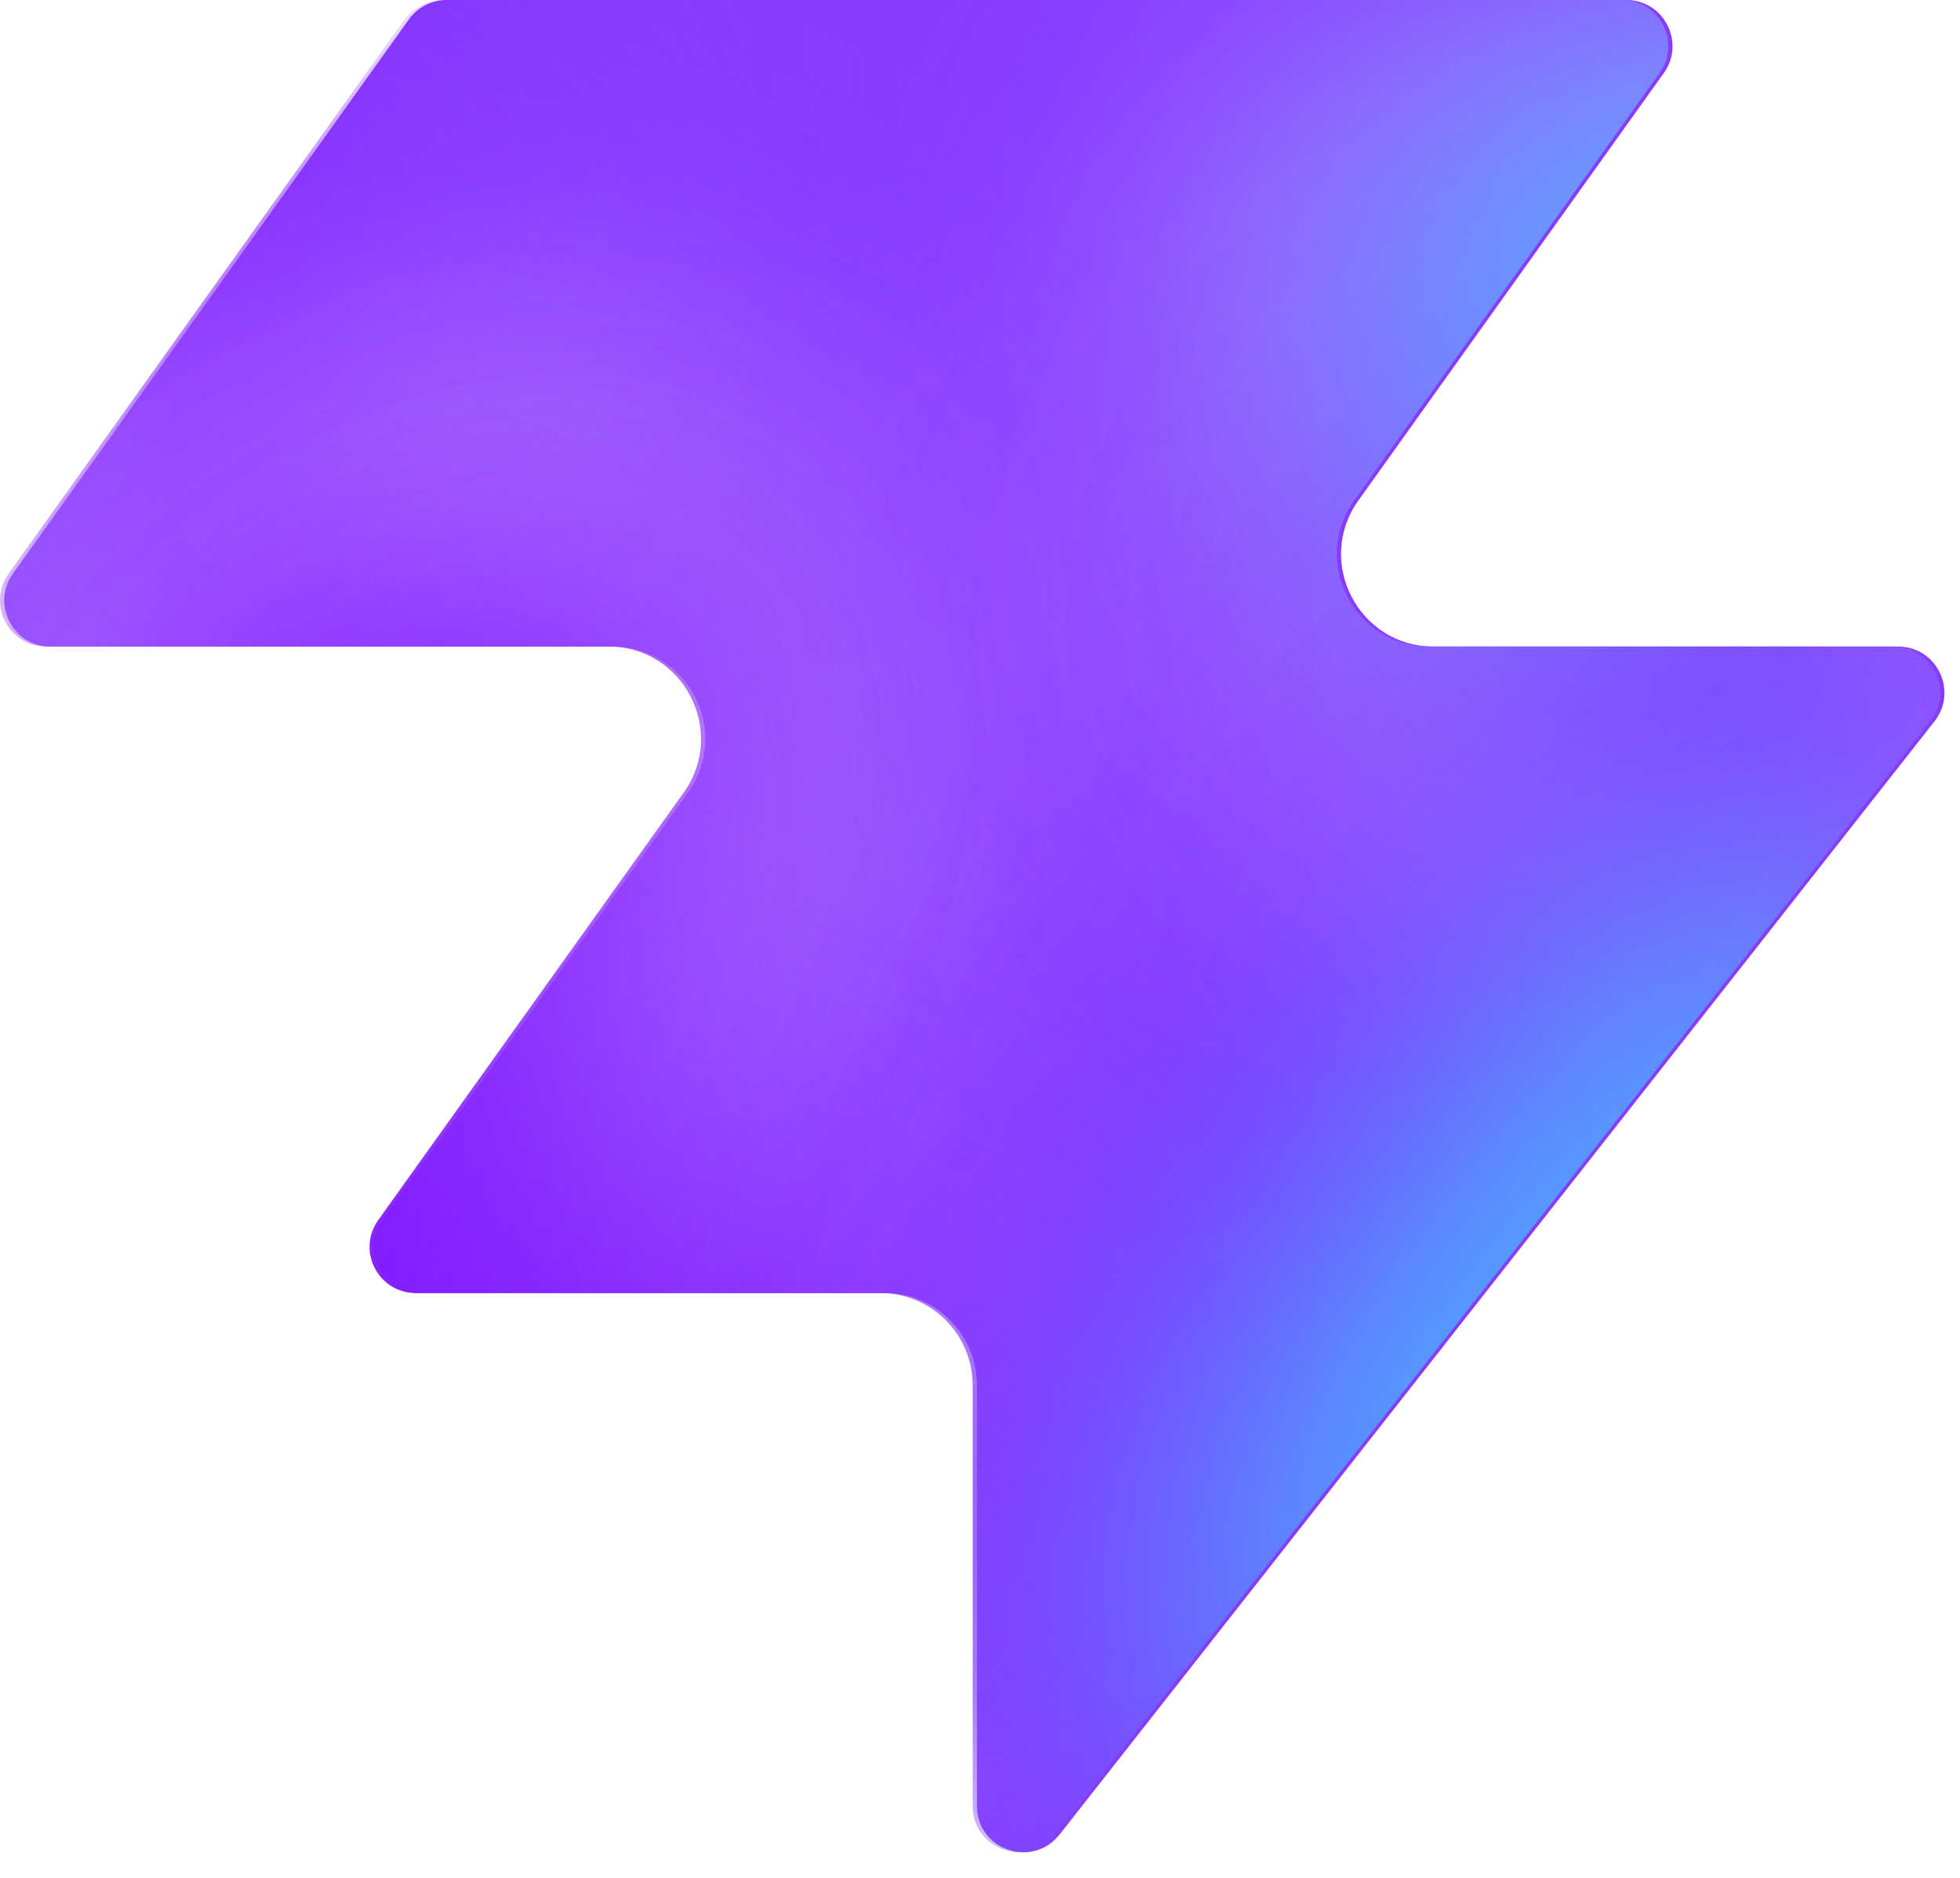
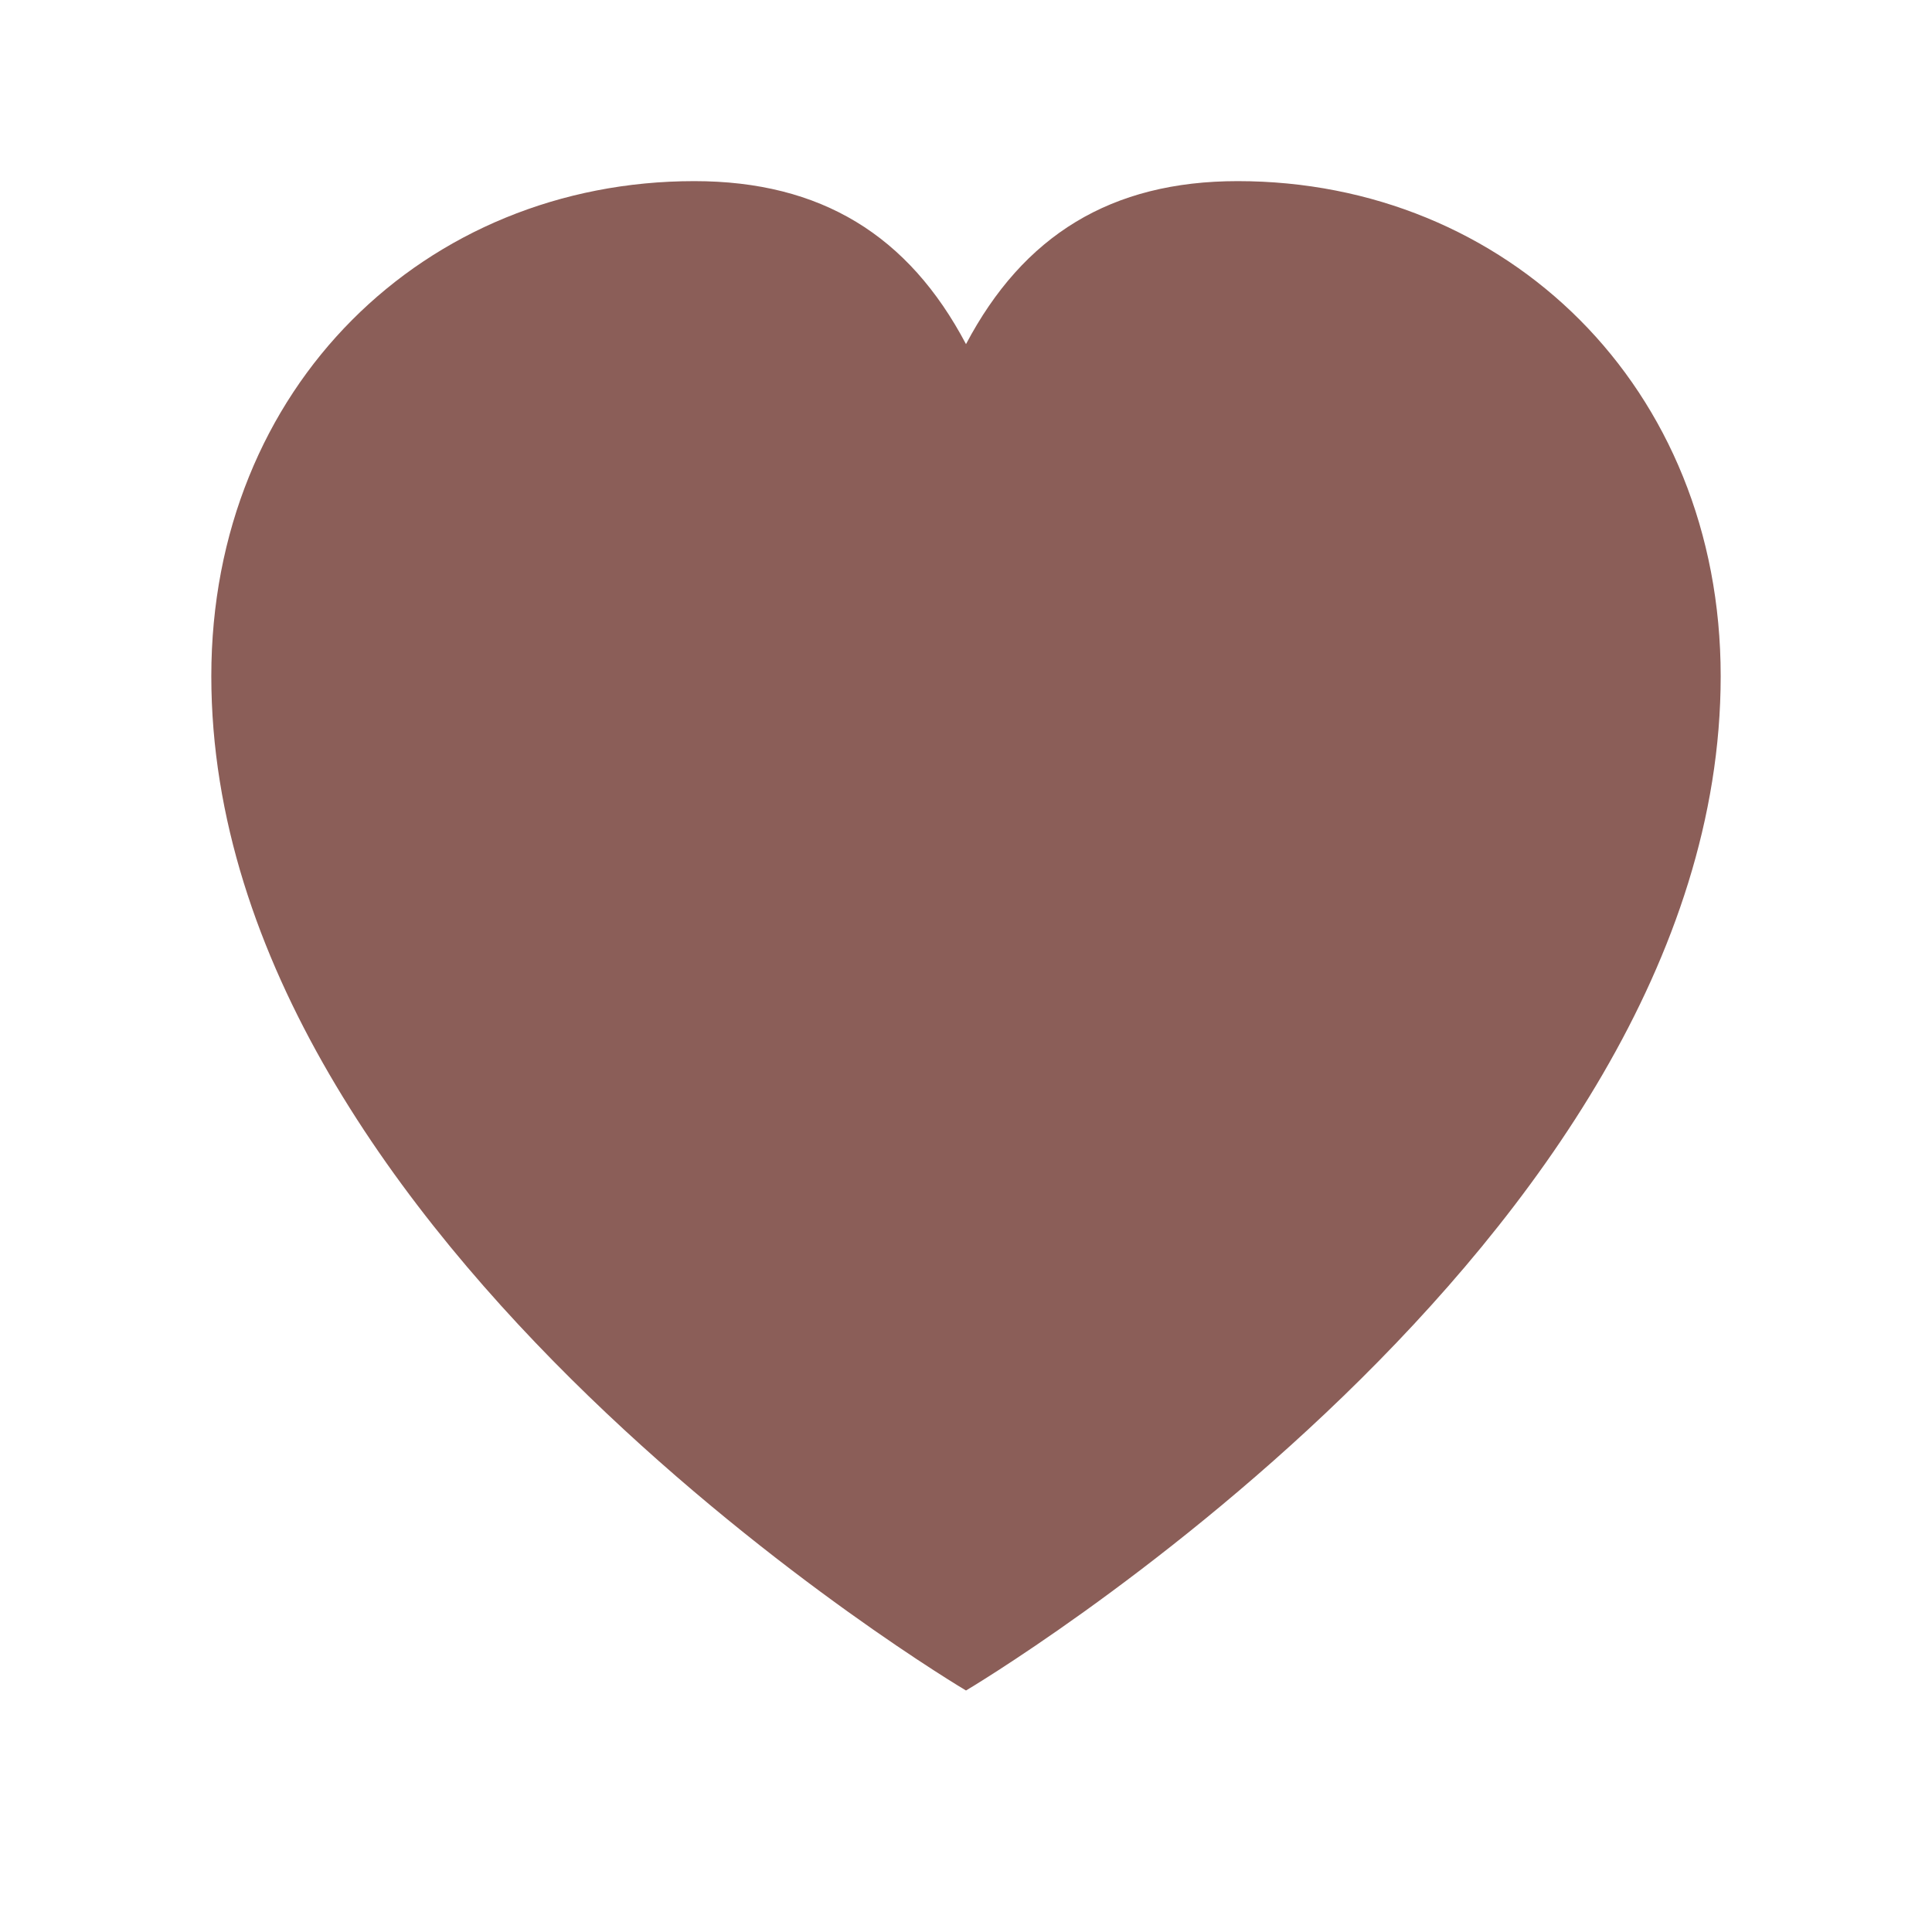
- <svg xmlns="http://www.w3.org/2000/svg" width="48" height="46" fill="none" viewBox="0 0 48 46">
-   <path fill="#863bff" d="M25.946 44.938c-.664.845-2.021.375-2.021-.698V33.937a2.26 2.26 0 0 0-2.262-2.262H10.287c-.92 0-1.456-1.04-.92-1.788l7.48-10.471c1.07-1.497 0-3.578-1.842-3.578H1.237c-.92 0-1.456-1.04-.92-1.788L10.013.474c.214-.297.556-.474.92-.474h28.894c.92 0 1.456 1.04.92 1.788l-7.48 10.471c-1.07 1.498 0 3.579 1.842 3.579h11.377c.943 0 1.473 1.088.89 1.83L25.947 44.94z" style="fill:#863bff;fill:color(display-p3 .525 .23 1);fill-opacity:1" />
-   <mask id="a" width="48" height="46" x="0" y="0" maskUnits="userSpaceOnUse" style="mask-type:alpha">
-     <path fill="#000" d="M25.842 44.938c-.664.844-2.021.375-2.021-.698V33.937a2.26 2.26 0 0 0-2.262-2.262H10.183c-.92 0-1.456-1.04-.92-1.788l7.48-10.471c1.07-1.498 0-3.579-1.842-3.579H1.133c-.92 0-1.456-1.04-.92-1.787L9.91.473c.214-.297.556-.474.92-.474h28.894c.92 0 1.456 1.04.92 1.788l-7.48 10.471c-1.07 1.498 0 3.578 1.842 3.578h11.377c.943 0 1.473 1.088.89 1.832L25.843 44.94z" style="fill:#000;fill-opacity:1" />
-   </mask>
-   <g mask="url(#a)">
-     <g filter="url(#b)">
-       <ellipse cx="5.508" cy="14.704" fill="#ede6ff" rx="5.508" ry="14.704" style="fill:#ede6ff;fill:color(display-p3 .927 .903 1);fill-opacity:1" transform="matrix(.00324 1 1 -.00324 -4.47 31.516)" />
-     </g>
-     <g filter="url(#c)">
-       <ellipse cx="10.399" cy="29.851" fill="#ede6ff" rx="10.399" ry="29.851" style="fill:#ede6ff;fill:color(display-p3 .927 .903 1);fill-opacity:1" transform="matrix(.00324 1 1 -.00324 -39.328 7.883)" />
-     </g>
-     <g filter="url(#d)">
-       <ellipse cx="5.508" cy="30.487" fill="#7e14ff" rx="5.508" ry="30.487" style="fill:#7e14ff;fill:color(display-p3 .492 .077 1);fill-opacity:1" transform="rotate(89.814 -25.913 -14.639)scale(1 -1)" />
-     </g>
-     <g filter="url(#e)">
-       <ellipse cx="5.508" cy="30.599" fill="#7e14ff" rx="5.508" ry="30.599" style="fill:#7e14ff;fill:color(display-p3 .492 .077 1);fill-opacity:1" transform="rotate(89.814 -32.644 -3.334)scale(1 -1)" />
-     </g>
-     <g filter="url(#f)">
-       <ellipse cx="5.508" cy="30.599" fill="#7e14ff" rx="5.508" ry="30.599" style="fill:#7e14ff;fill:color(display-p3 .492 .077 1);fill-opacity:1" transform="matrix(.00324 1 1 -.00324 -34.34 30.47)" />
-     </g>
-     <g filter="url(#g)">
-       <ellipse cx="14.072" cy="22.078" fill="#ede6ff" rx="14.072" ry="22.078" style="fill:#ede6ff;fill:color(display-p3 .927 .903 1);fill-opacity:1" transform="rotate(93.35 24.506 48.493)scale(-1 1)" />
-     </g>
-     <g filter="url(#h)">
-       <ellipse cx="3.47" cy="21.501" fill="#7e14ff" rx="3.47" ry="21.501" style="fill:#7e14ff;fill:color(display-p3 .492 .077 1);fill-opacity:1" transform="rotate(89.009 28.708 47.59)scale(-1 1)" />
-     </g>
-     <g filter="url(#i)">
-       <ellipse cx="3.47" cy="21.501" fill="#7e14ff" rx="3.47" ry="21.501" style="fill:#7e14ff;fill:color(display-p3 .492 .077 1);fill-opacity:1" transform="rotate(89.009 28.708 47.59)scale(-1 1)" />
-     </g>
-     <g filter="url(#j)">
-       <ellipse cx=".387" cy="8.972" fill="#7e14ff" rx="4.407" ry="29.108" style="fill:#7e14ff;fill:color(display-p3 .492 .077 1);fill-opacity:1" transform="rotate(39.51 .387 8.972)" />
-     </g>
-     <g filter="url(#k)">
-       <ellipse cx="47.523" cy="-6.092" fill="#7e14ff" rx="4.407" ry="29.108" style="fill:#7e14ff;fill:color(display-p3 .492 .077 1);fill-opacity:1" transform="rotate(37.892 47.523 -6.092)" />
-     </g>
-     <g filter="url(#l)">
-       <ellipse cx="41.412" cy="6.333" fill="#47bfff" rx="5.971" ry="9.665" style="fill:#47bfff;fill:color(display-p3 .28 .748 1);fill-opacity:1" transform="rotate(37.892 41.412 6.333)" />
-     </g>
-     <g filter="url(#m)">
-       <ellipse cx="-1.879" cy="38.332" fill="#7e14ff" rx="4.407" ry="29.108" style="fill:#7e14ff;fill:color(display-p3 .492 .077 1);fill-opacity:1" transform="rotate(37.892 -1.88 38.332)" />
-     </g>
-     <g filter="url(#n)">
-       <ellipse cx="-1.879" cy="38.332" fill="#7e14ff" rx="4.407" ry="29.108" style="fill:#7e14ff;fill:color(display-p3 .492 .077 1);fill-opacity:1" transform="rotate(37.892 -1.88 38.332)" />
-     </g>
-     <g filter="url(#o)">
-       <ellipse cx="35.651" cy="29.907" fill="#7e14ff" rx="4.407" ry="29.108" style="fill:#7e14ff;fill:color(display-p3 .492 .077 1);fill-opacity:1" transform="rotate(37.892 35.651 29.907)" />
-     </g>
-     <g filter="url(#p)">
-       <ellipse cx="38.418" cy="32.4" fill="#47bfff" rx="5.971" ry="15.297" style="fill:#47bfff;fill:color(display-p3 .28 .748 1);fill-opacity:1" transform="rotate(37.892 38.418 32.4)" />
-     </g>
-   </g>
-   <defs>
-     <filter id="b" width="60.045" height="41.654" x="-19.77" y="16.149" color-interpolation-filters="sRGB" filterUnits="userSpaceOnUse">
-       <feFlood flood-opacity="0" result="BackgroundImageFix" />
-       <feBlend in="SourceGraphic" in2="BackgroundImageFix" result="shape" />
-       <feGaussianBlur result="effect1_foregroundBlur_2002_17158" stdDeviation="7.659" />
-     </filter>
-     <filter id="c" width="90.34" height="51.437" x="-54.613" y="-7.533" color-interpolation-filters="sRGB" filterUnits="userSpaceOnUse">
-       <feFlood flood-opacity="0" result="BackgroundImageFix" />
-       <feBlend in="SourceGraphic" in2="BackgroundImageFix" result="shape" />
-       <feGaussianBlur result="effect1_foregroundBlur_2002_17158" stdDeviation="7.659" />
-     </filter>
-     <filter id="d" width="79.355" height="29.4" x="-49.64" y="2.03" color-interpolation-filters="sRGB" filterUnits="userSpaceOnUse">
-       <feFlood flood-opacity="0" result="BackgroundImageFix" />
-       <feBlend in="SourceGraphic" in2="BackgroundImageFix" result="shape" />
-       <feGaussianBlur result="effect1_foregroundBlur_2002_17158" stdDeviation="4.596" />
-     </filter>
-     <filter id="e" width="79.579" height="29.4" x="-45.045" y="20.029" color-interpolation-filters="sRGB" filterUnits="userSpaceOnUse">
-       <feFlood flood-opacity="0" result="BackgroundImageFix" />
-       <feBlend in="SourceGraphic" in2="BackgroundImageFix" result="shape" />
-       <feGaussianBlur result="effect1_foregroundBlur_2002_17158" stdDeviation="4.596" />
-     </filter>
-     <filter id="f" width="79.579" height="29.4" x="-43.513" y="21.178" color-interpolation-filters="sRGB" filterUnits="userSpaceOnUse">
-       <feFlood flood-opacity="0" result="BackgroundImageFix" />
-       <feBlend in="SourceGraphic" in2="BackgroundImageFix" result="shape" />
-       <feGaussianBlur result="effect1_foregroundBlur_2002_17158" stdDeviation="4.596" />
-     </filter>
-     <filter id="g" width="74.749" height="58.852" x="15.756" y="-17.901" color-interpolation-filters="sRGB" filterUnits="userSpaceOnUse">
-       <feFlood flood-opacity="0" result="BackgroundImageFix" />
-       <feBlend in="SourceGraphic" in2="BackgroundImageFix" result="shape" />
-       <feGaussianBlur result="effect1_foregroundBlur_2002_17158" stdDeviation="7.659" />
-     </filter>
-     <filter id="h" width="61.377" height="25.362" x="23.548" y="2.284" color-interpolation-filters="sRGB" filterUnits="userSpaceOnUse">
-       <feFlood flood-opacity="0" result="BackgroundImageFix" />
-       <feBlend in="SourceGraphic" in2="BackgroundImageFix" result="shape" />
-       <feGaussianBlur result="effect1_foregroundBlur_2002_17158" stdDeviation="4.596" />
-     </filter>
-     <filter id="i" width="61.377" height="25.362" x="23.548" y="2.284" color-interpolation-filters="sRGB" filterUnits="userSpaceOnUse">
-       <feFlood flood-opacity="0" result="BackgroundImageFix" />
-       <feBlend in="SourceGraphic" in2="BackgroundImageFix" result="shape" />
-       <feGaussianBlur result="effect1_foregroundBlur_2002_17158" stdDeviation="4.596" />
-     </filter>
-     <filter id="j" width="56.045" height="63.649" x="-27.636" y="-22.853" color-interpolation-filters="sRGB" filterUnits="userSpaceOnUse">
-       <feFlood flood-opacity="0" result="BackgroundImageFix" />
-       <feBlend in="SourceGraphic" in2="BackgroundImageFix" result="shape" />
-       <feGaussianBlur result="effect1_foregroundBlur_2002_17158" stdDeviation="4.596" />
-     </filter>
-     <filter id="k" width="54.814" height="64.646" x="20.116" y="-38.415" color-interpolation-filters="sRGB" filterUnits="userSpaceOnUse">
-       <feFlood flood-opacity="0" result="BackgroundImageFix" />
-       <feBlend in="SourceGraphic" in2="BackgroundImageFix" result="shape" />
-       <feGaussianBlur result="effect1_foregroundBlur_2002_17158" stdDeviation="4.596" />
-     </filter>
-     <filter id="l" width="33.541" height="35.313" x="24.641" y="-11.323" color-interpolation-filters="sRGB" filterUnits="userSpaceOnUse">
-       <feFlood flood-opacity="0" result="BackgroundImageFix" />
-       <feBlend in="SourceGraphic" in2="BackgroundImageFix" result="shape" />
-       <feGaussianBlur result="effect1_foregroundBlur_2002_17158" stdDeviation="4.596" />
-     </filter>
-     <filter id="m" width="54.814" height="64.646" x="-29.286" y="6.009" color-interpolation-filters="sRGB" filterUnits="userSpaceOnUse">
-       <feFlood flood-opacity="0" result="BackgroundImageFix" />
-       <feBlend in="SourceGraphic" in2="BackgroundImageFix" result="shape" />
-       <feGaussianBlur result="effect1_foregroundBlur_2002_17158" stdDeviation="4.596" />
-     </filter>
-     <filter id="n" width="54.814" height="64.646" x="-29.286" y="6.009" color-interpolation-filters="sRGB" filterUnits="userSpaceOnUse">
-       <feFlood flood-opacity="0" result="BackgroundImageFix" />
-       <feBlend in="SourceGraphic" in2="BackgroundImageFix" result="shape" />
-       <feGaussianBlur result="effect1_foregroundBlur_2002_17158" stdDeviation="4.596" />
-     </filter>
-     <filter id="o" width="54.814" height="64.646" x="8.244" y="-2.416" color-interpolation-filters="sRGB" filterUnits="userSpaceOnUse">
-       <feFlood flood-opacity="0" result="BackgroundImageFix" />
-       <feBlend in="SourceGraphic" in2="BackgroundImageFix" result="shape" />
-       <feGaussianBlur result="effect1_foregroundBlur_2002_17158" stdDeviation="4.596" />
-     </filter>
-     <filter id="p" width="39.409" height="43.623" x="18.713" y="10.588" color-interpolation-filters="sRGB" filterUnits="userSpaceOnUse">
-       <feFlood flood-opacity="0" result="BackgroundImageFix" />
-       <feBlend in="SourceGraphic" in2="BackgroundImageFix" result="shape" />
-       <feGaussianBlur result="effect1_foregroundBlur_2002_17158" stdDeviation="4.596" />
-     </filter>
-   </defs>
+ <svg xmlns="http://www.w3.org/2000/svg" viewBox="0 0 64 64">
+   <path fill="#8b5e58" d="M32 56S7 41.2 7 22.4C7 12.8 14.1 6 23 6c4.2 0 7.1 1.8 9 5.4C33.9 7.8 36.8 6 41 6c8.9 0 16 6.8 16 16.4C57 41.2 32 56 32 56Z" />
</svg>
